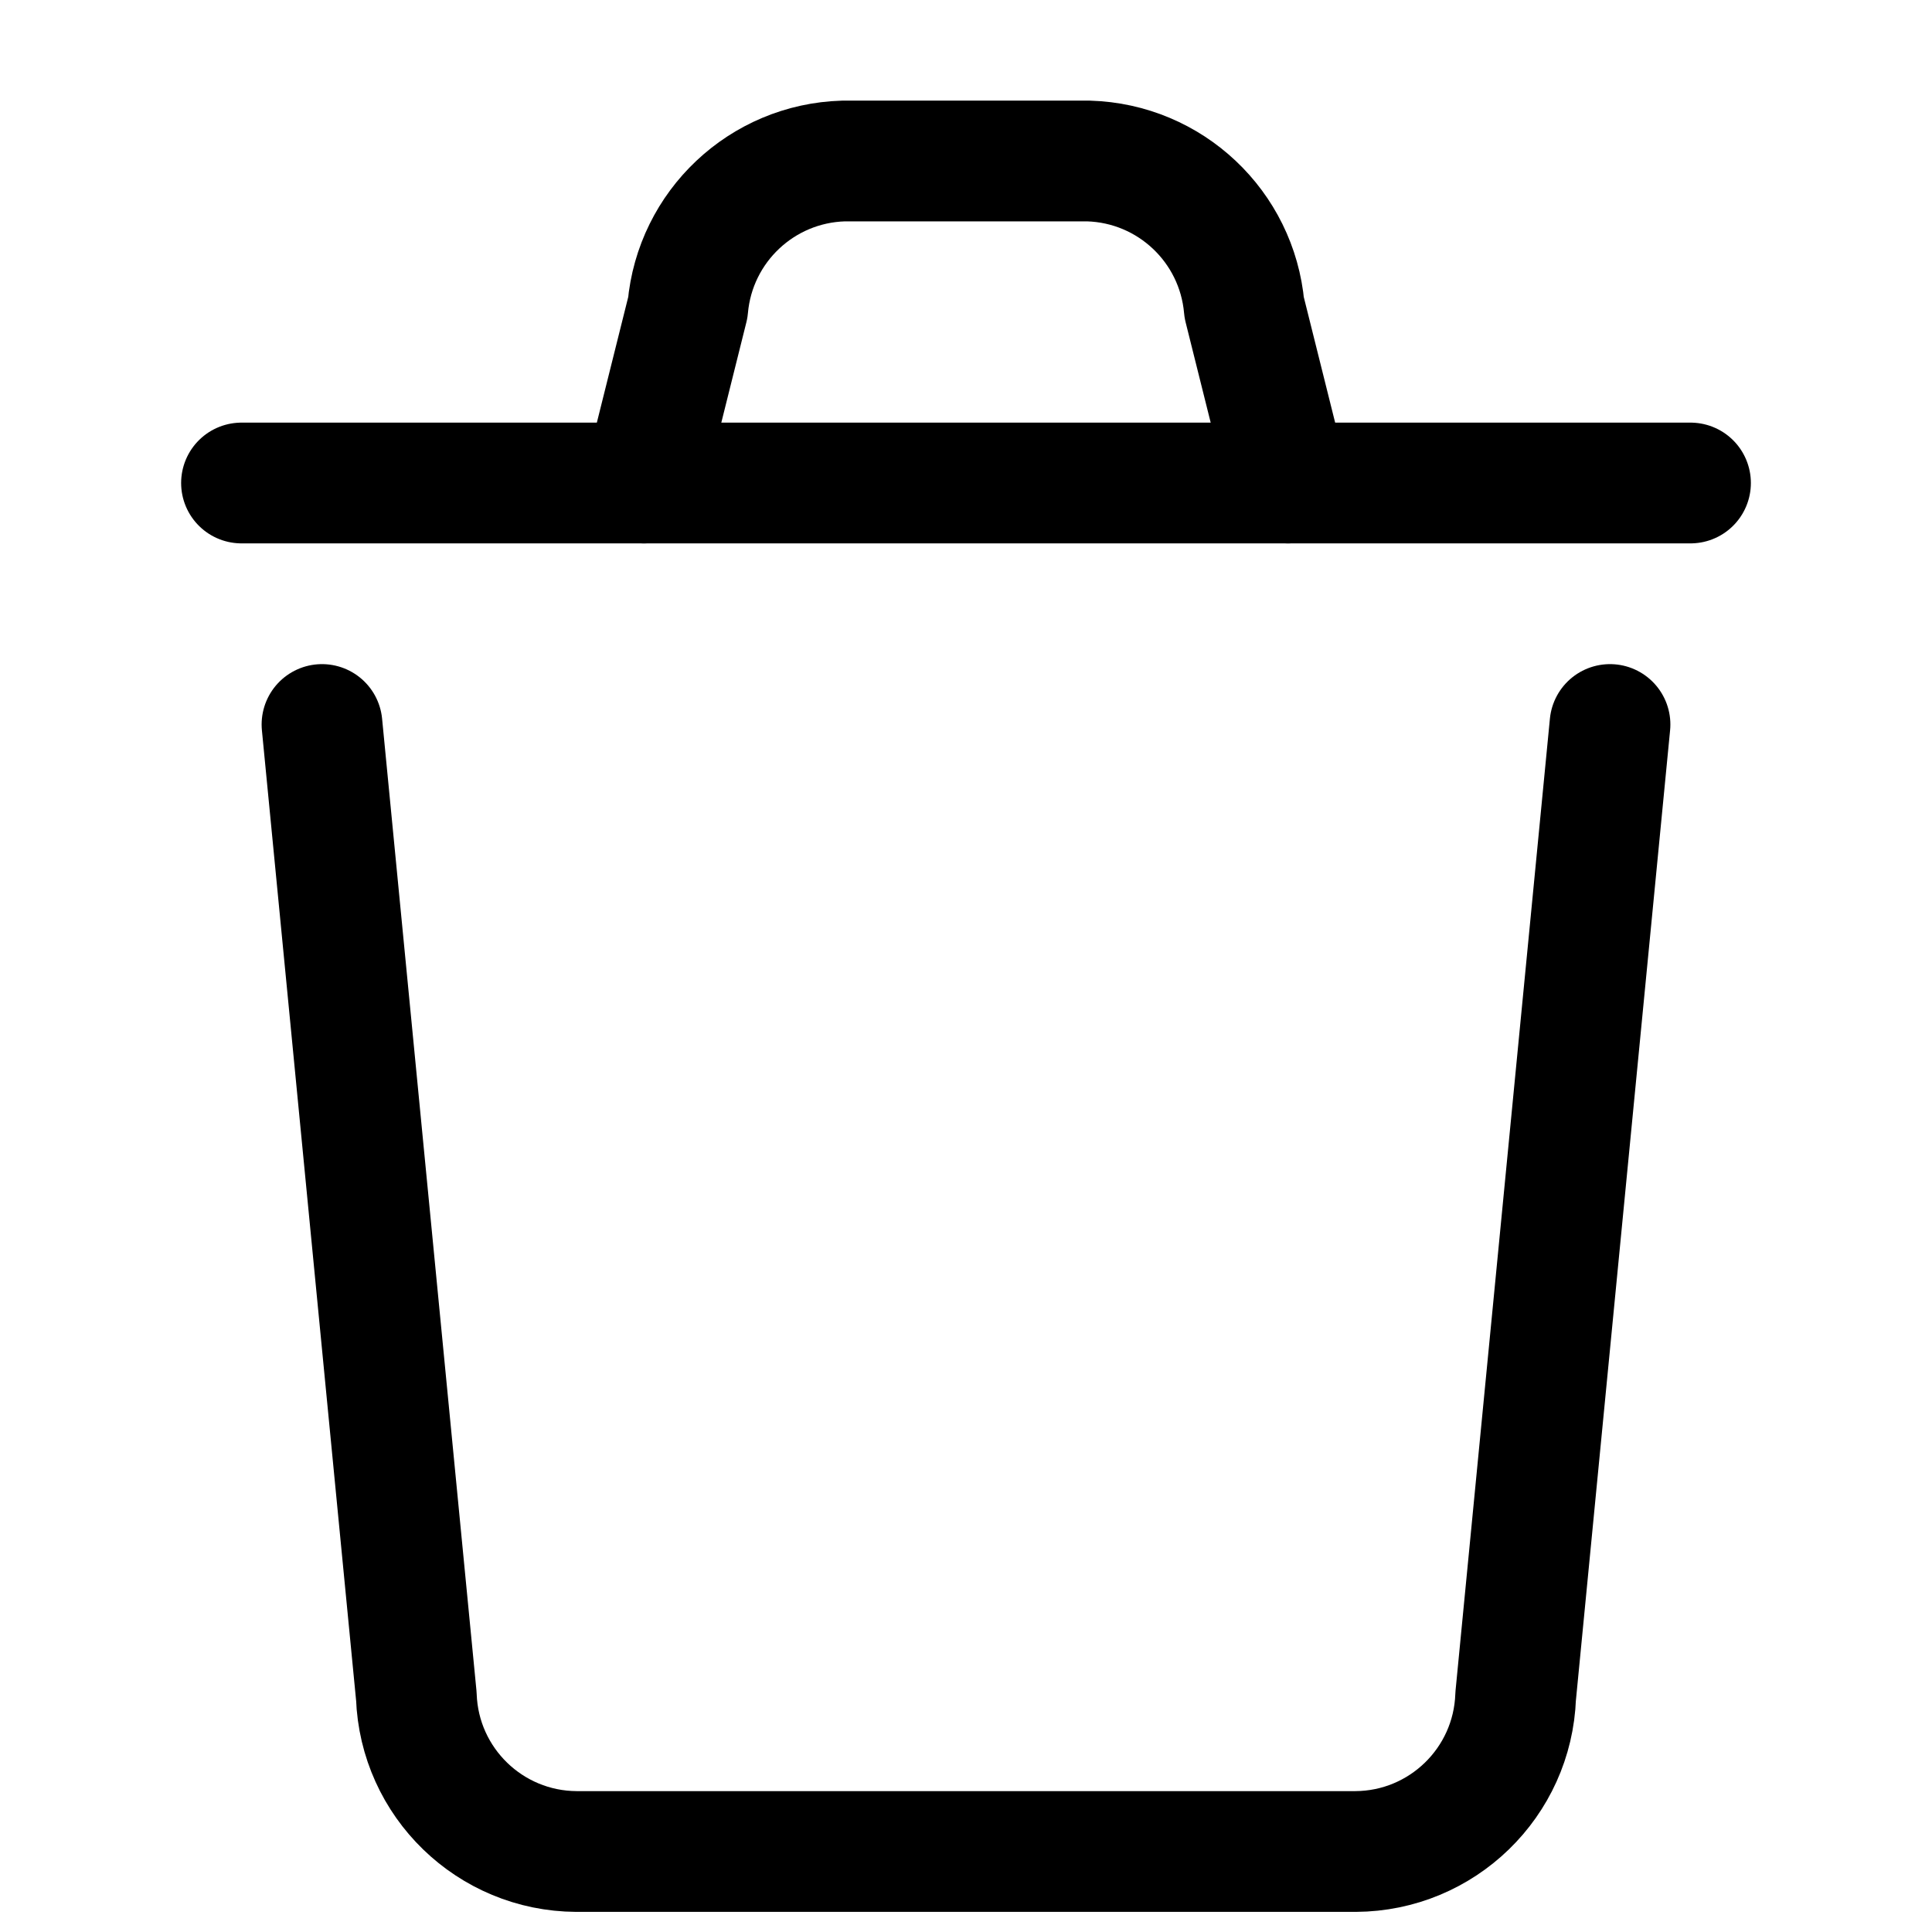
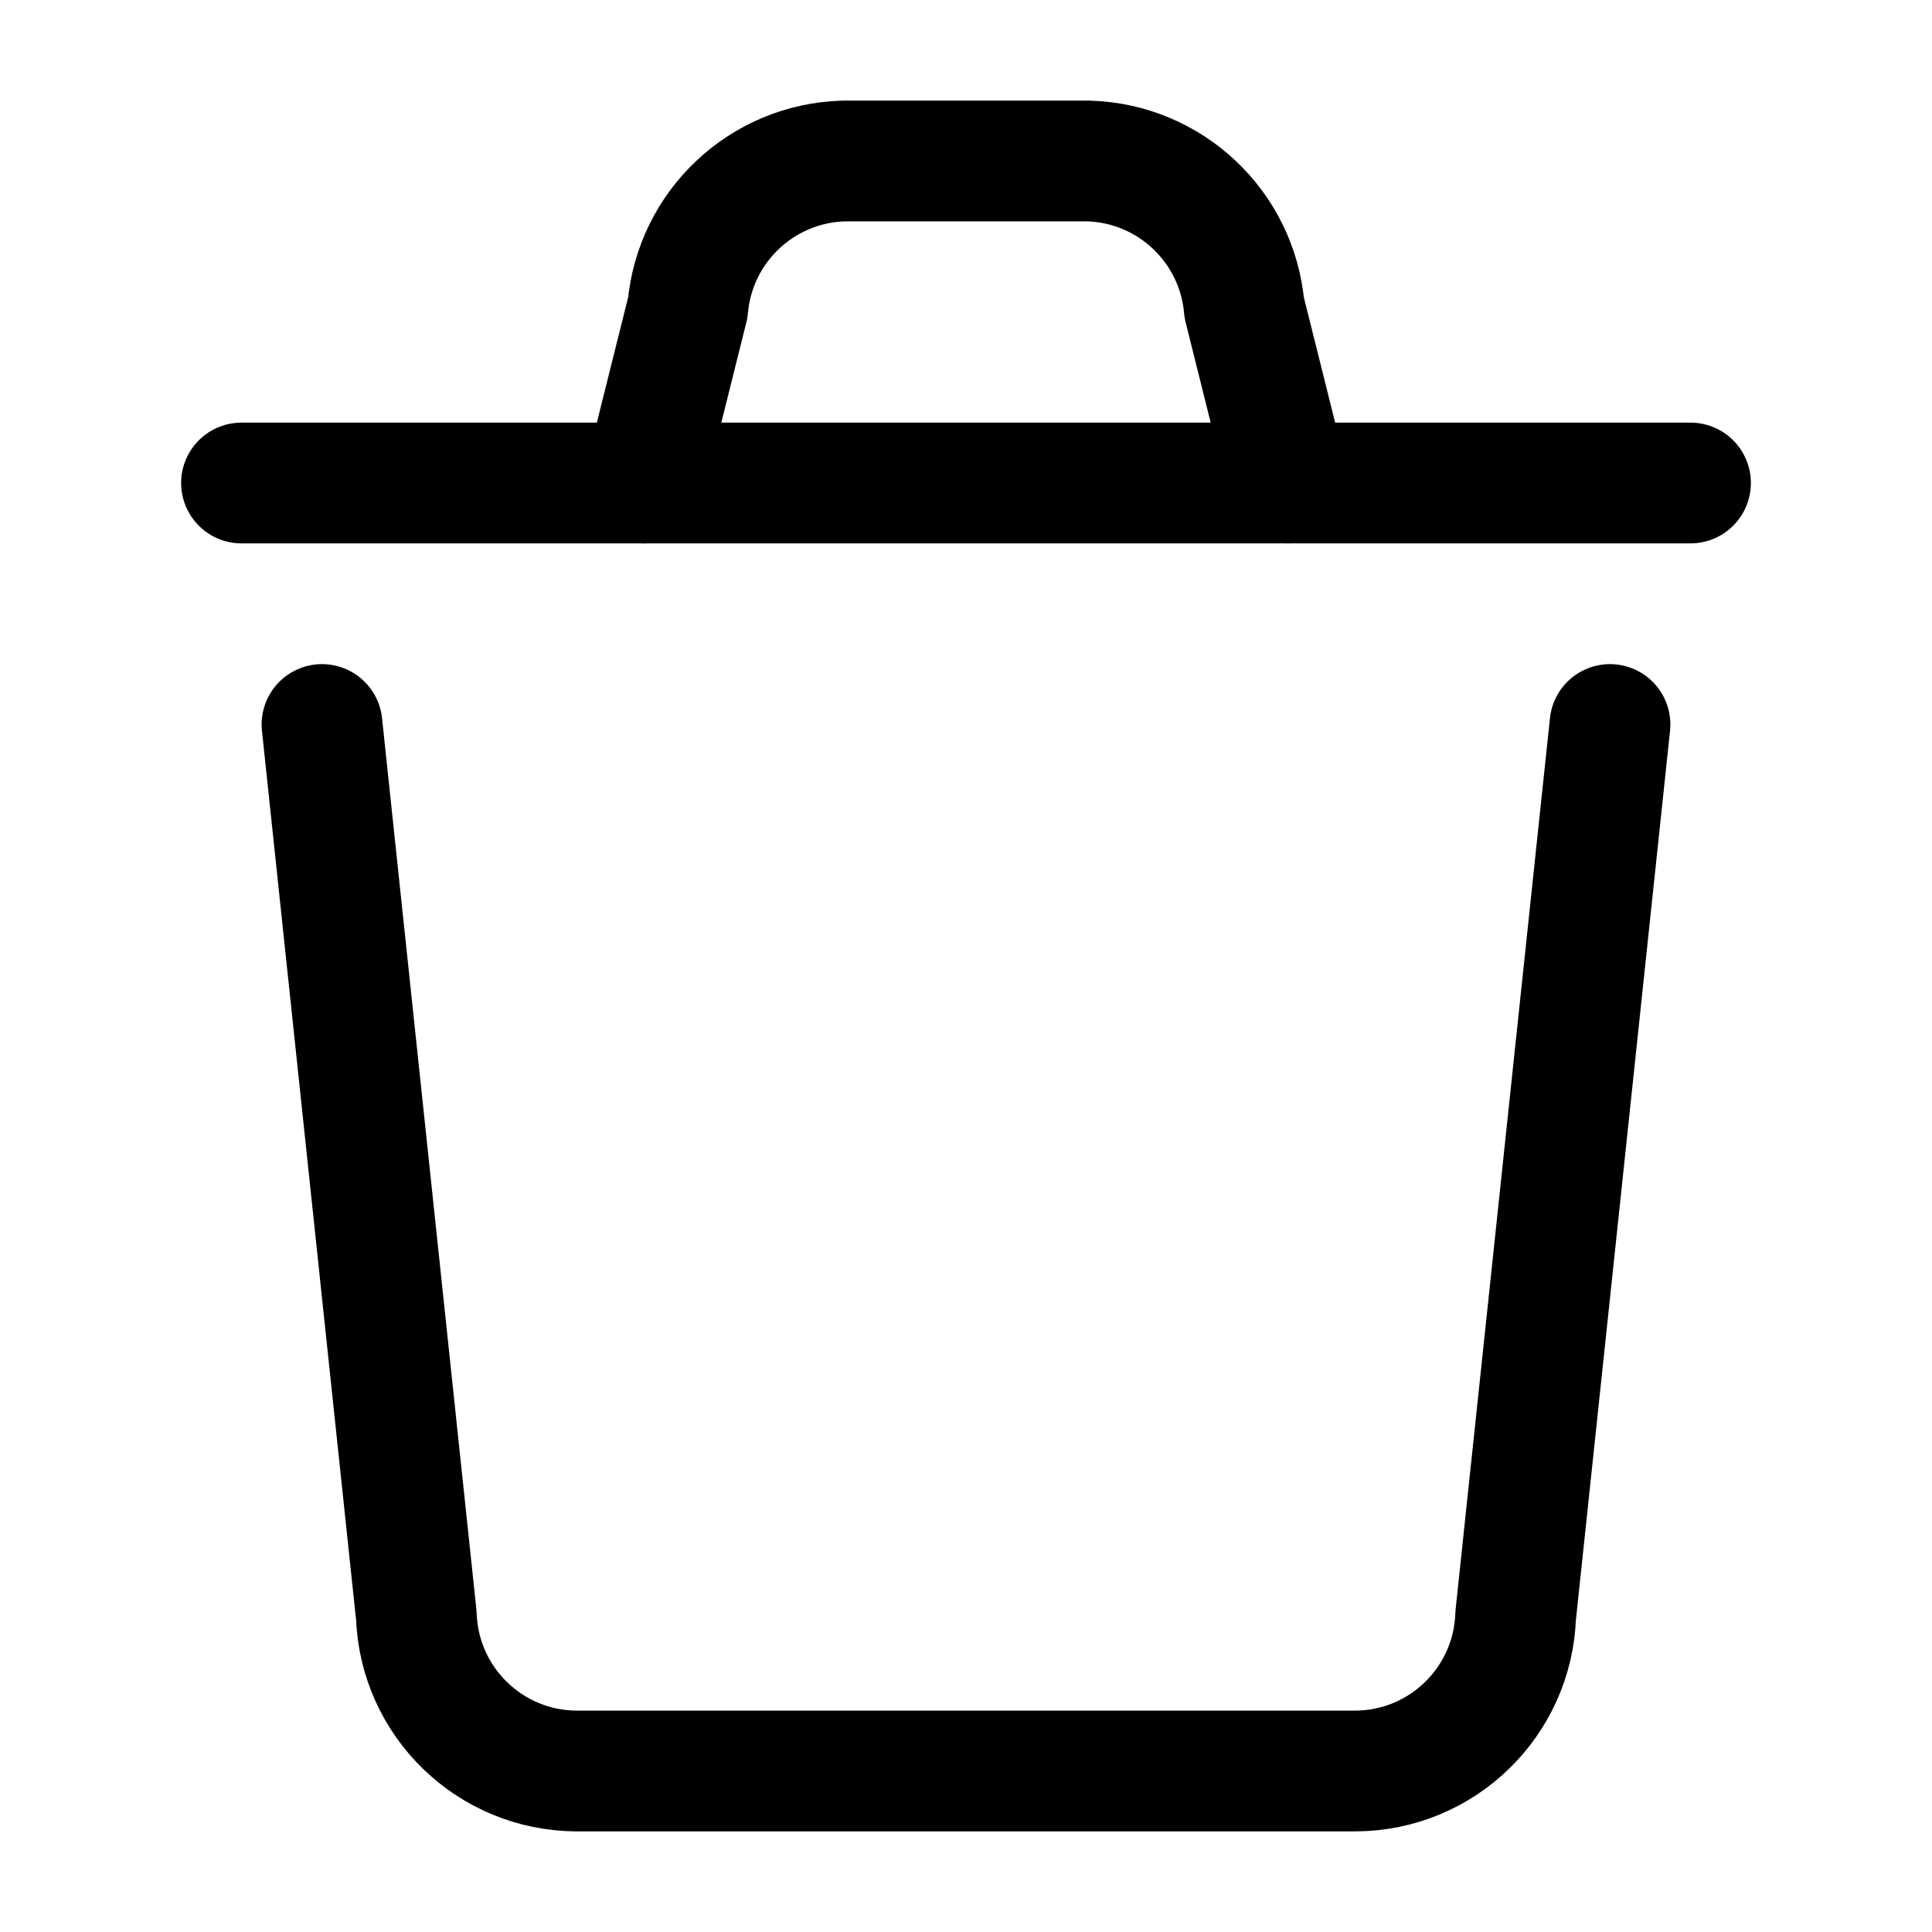
<svg xmlns="http://www.w3.org/2000/svg" width="24" height="24" viewBox="0 0 24 24" fill="none">
-   <path d="M20 9L18.828 21.071A2 2 0 0116.84 23H7.16a2 2 0 01-1.988-1.929L4 9" stroke="currentColor" stroke-width="1.5" stroke-linecap="round" stroke-linejoin="round" />
+   <path d="M20 9L18.828 20.071A2 2 0 0116.84 22H7.16a2 2 0 01-1.988-1.929L4 9" stroke="currentColor" stroke-width="1.5" stroke-linecap="round" stroke-linejoin="round" />
  <path d="M21 6H3" stroke="currentColor" stroke-width="1.5" stroke-linecap="round" stroke-linejoin="round" />
  <path d="M16 6l-.544-2.178A2 2 0 0013.522 2h-3.044a2 2 0 00-1.934 1.822L8 6" stroke="currentColor" stroke-width="1.5" stroke-linecap="round" stroke-linejoin="round" />
</svg>
